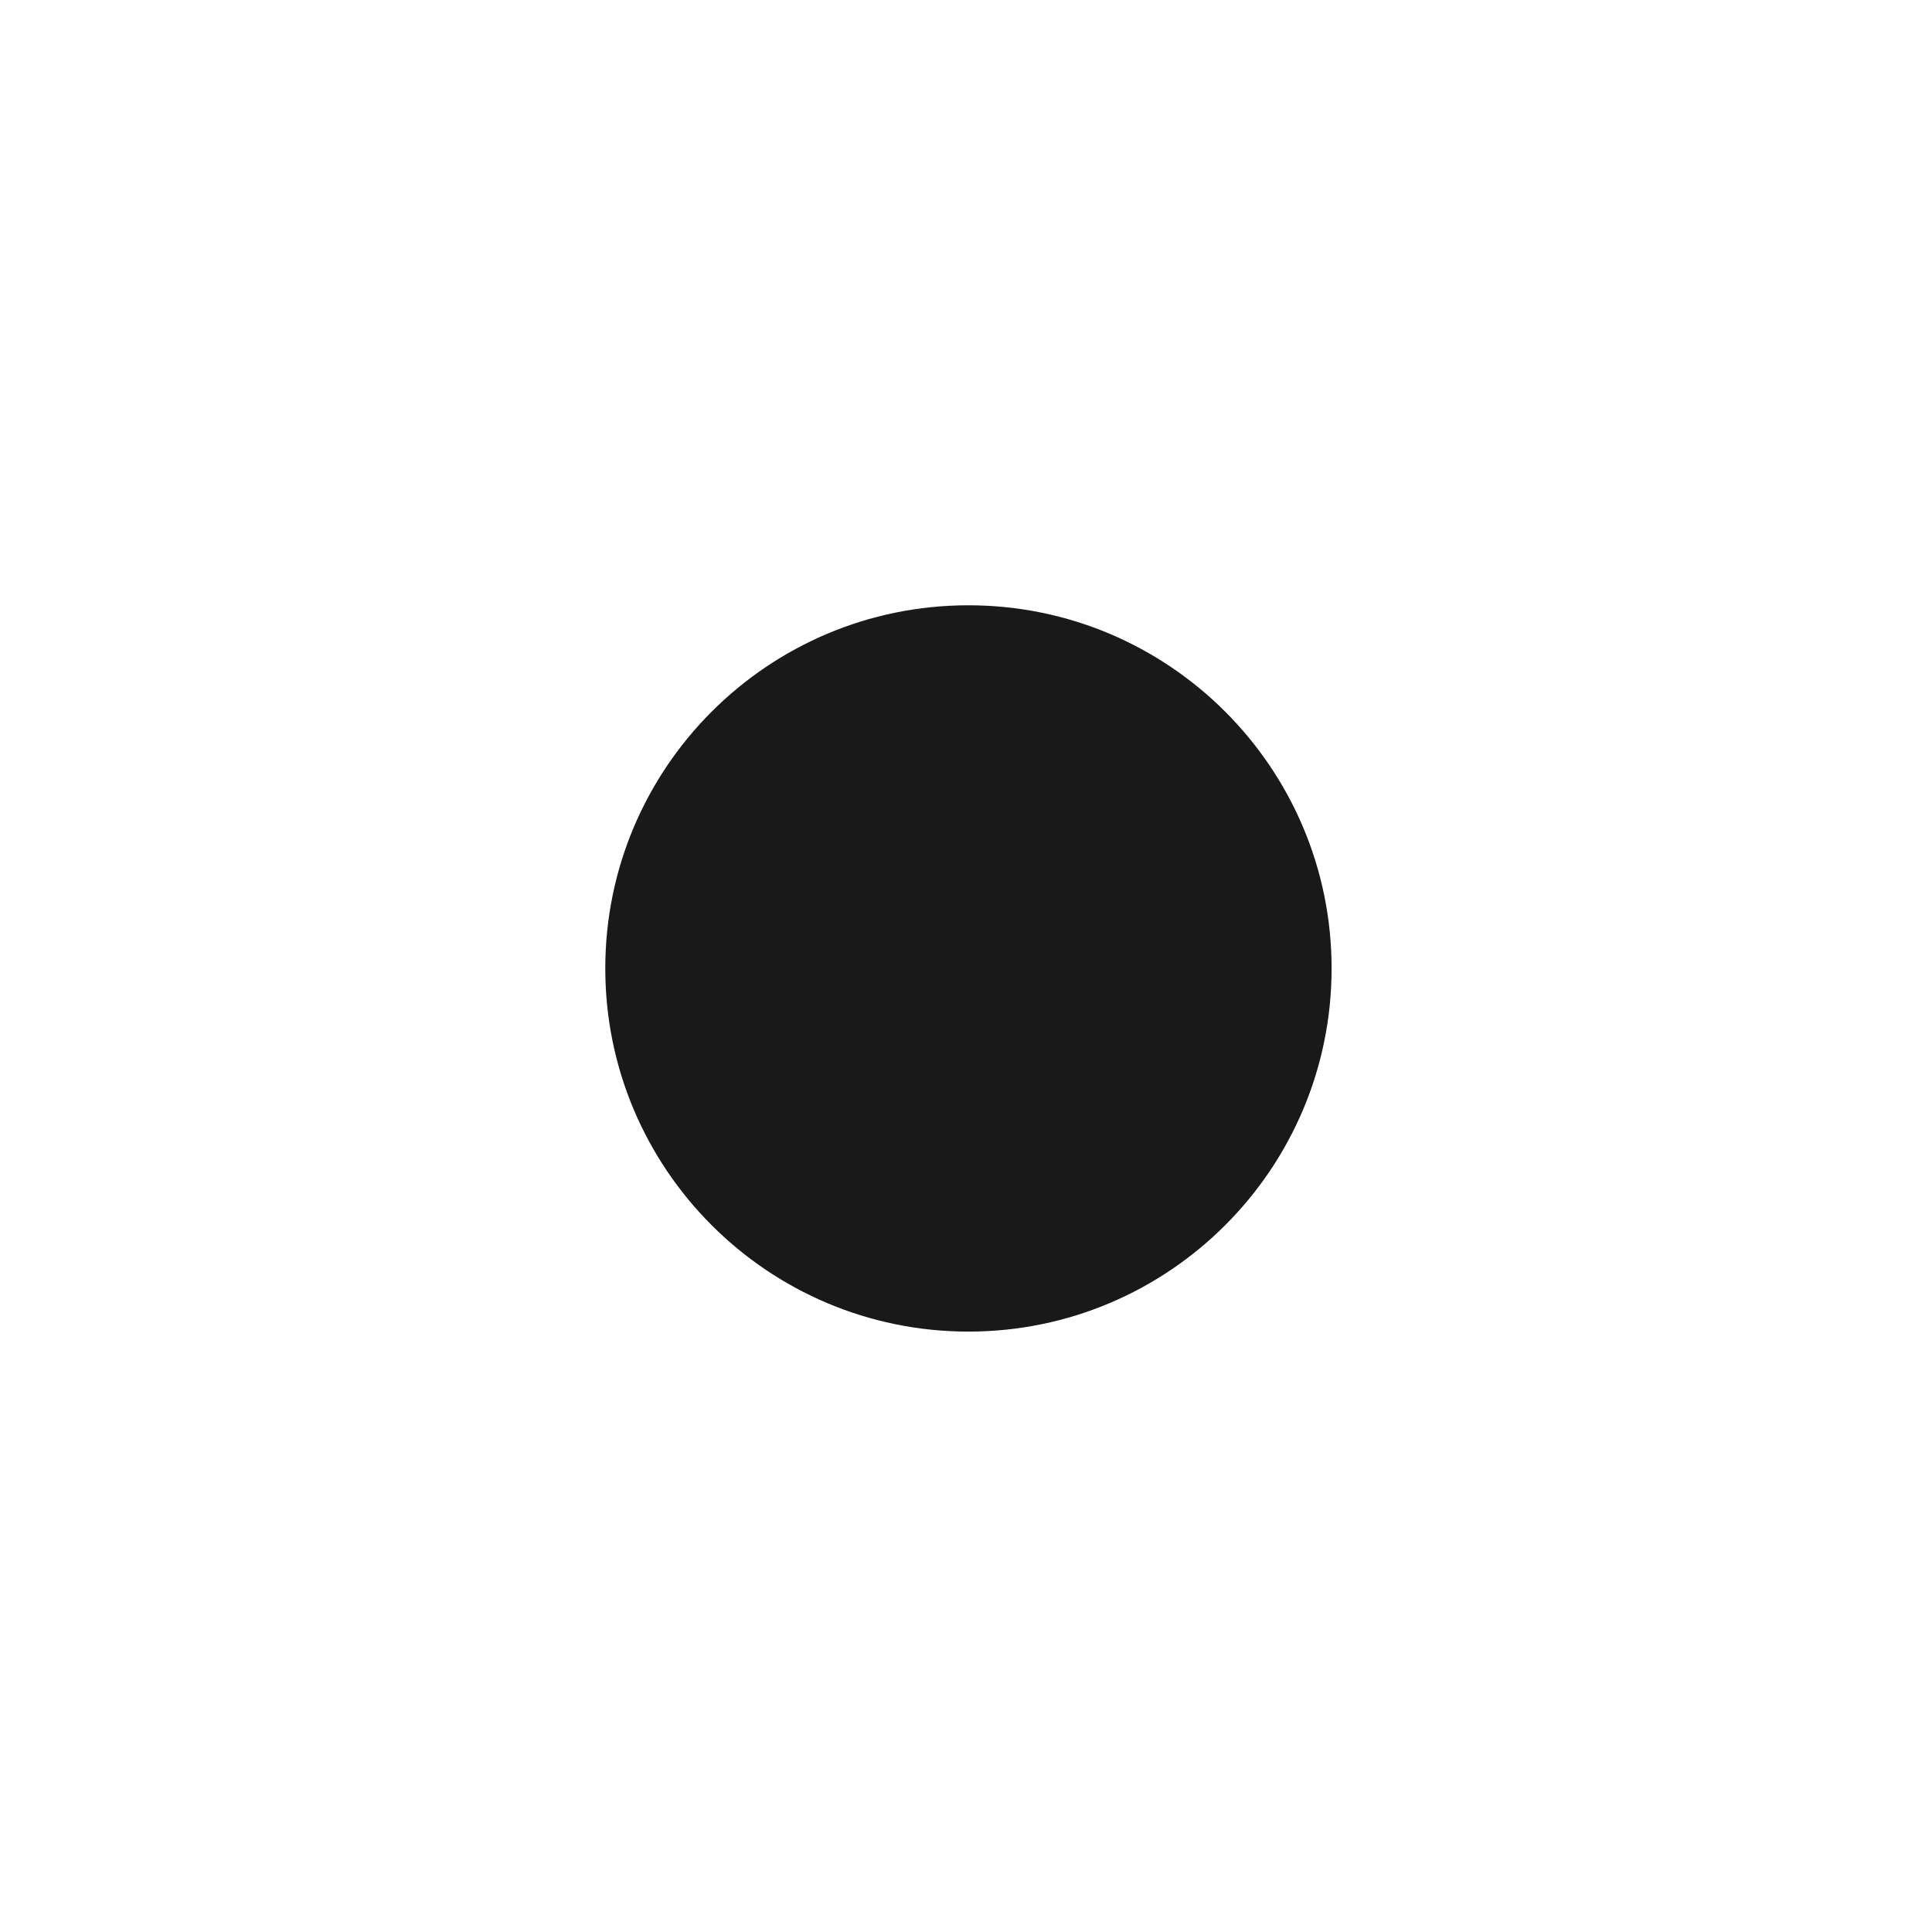
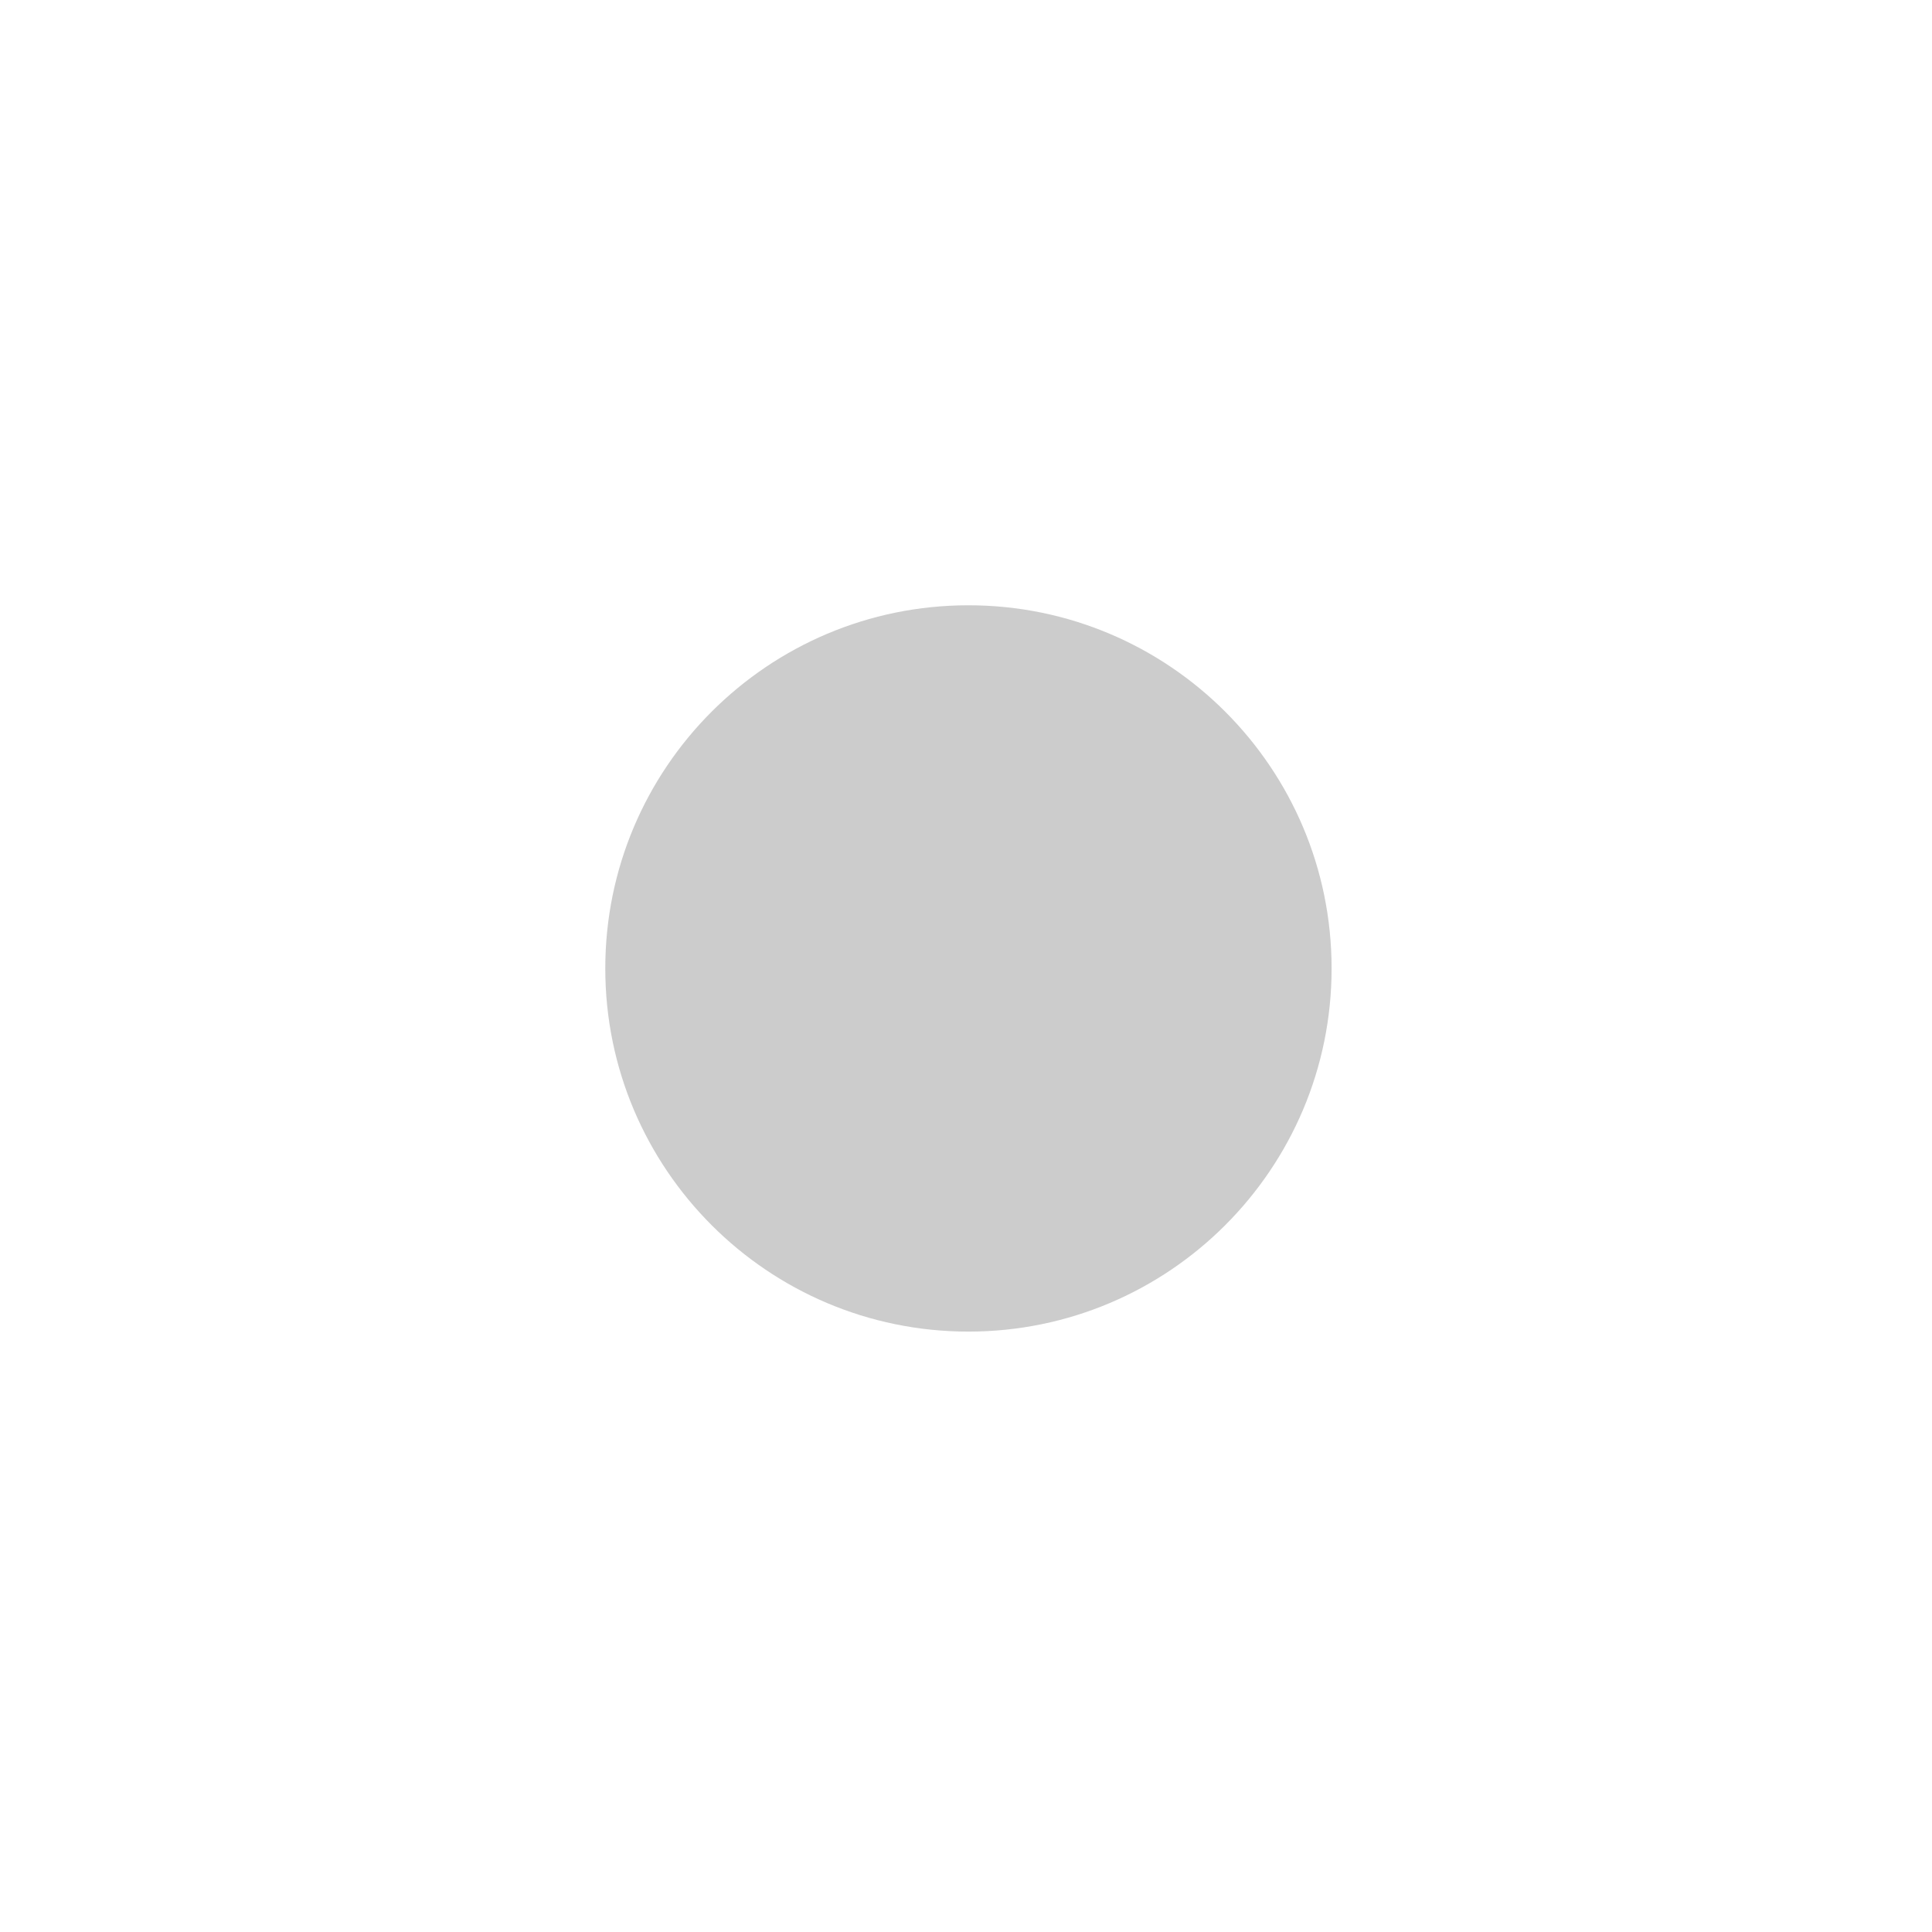
<svg xmlns="http://www.w3.org/2000/svg" width="133pt" height="133pt" viewBox="0 0 133 133" version="1.1">
  <g id="surface1">
-     <path style=" stroke:none;fill-rule:nonzero;fill:#%MENU_FG%;fill-opacity:0.9;" d="M 91.668 66.668 C 91.668 80.469 80.469 91.668 66.668 91.668 C 52.863 91.668 41.668 80.469 41.668 66.668 C 41.668 52.863 52.863 41.668 66.668 41.668 C 80.469 41.668 91.668 52.863 91.668 66.668 Z M 91.668 66.668 " />
+     <path style=" stroke:none;fill-rule:nonzero;fill:#%MENU_FG%;fill-opacity:0.2;" d="M 91.668 66.668 C 91.668 80.469 80.469 91.668 66.668 91.668 C 52.863 91.668 41.668 80.469 41.668 66.668 C 41.668 52.863 52.863 41.668 66.668 41.668 C 80.469 41.668 91.668 52.863 91.668 66.668 Z M 91.668 66.668 " />
  </g>
</svg>
